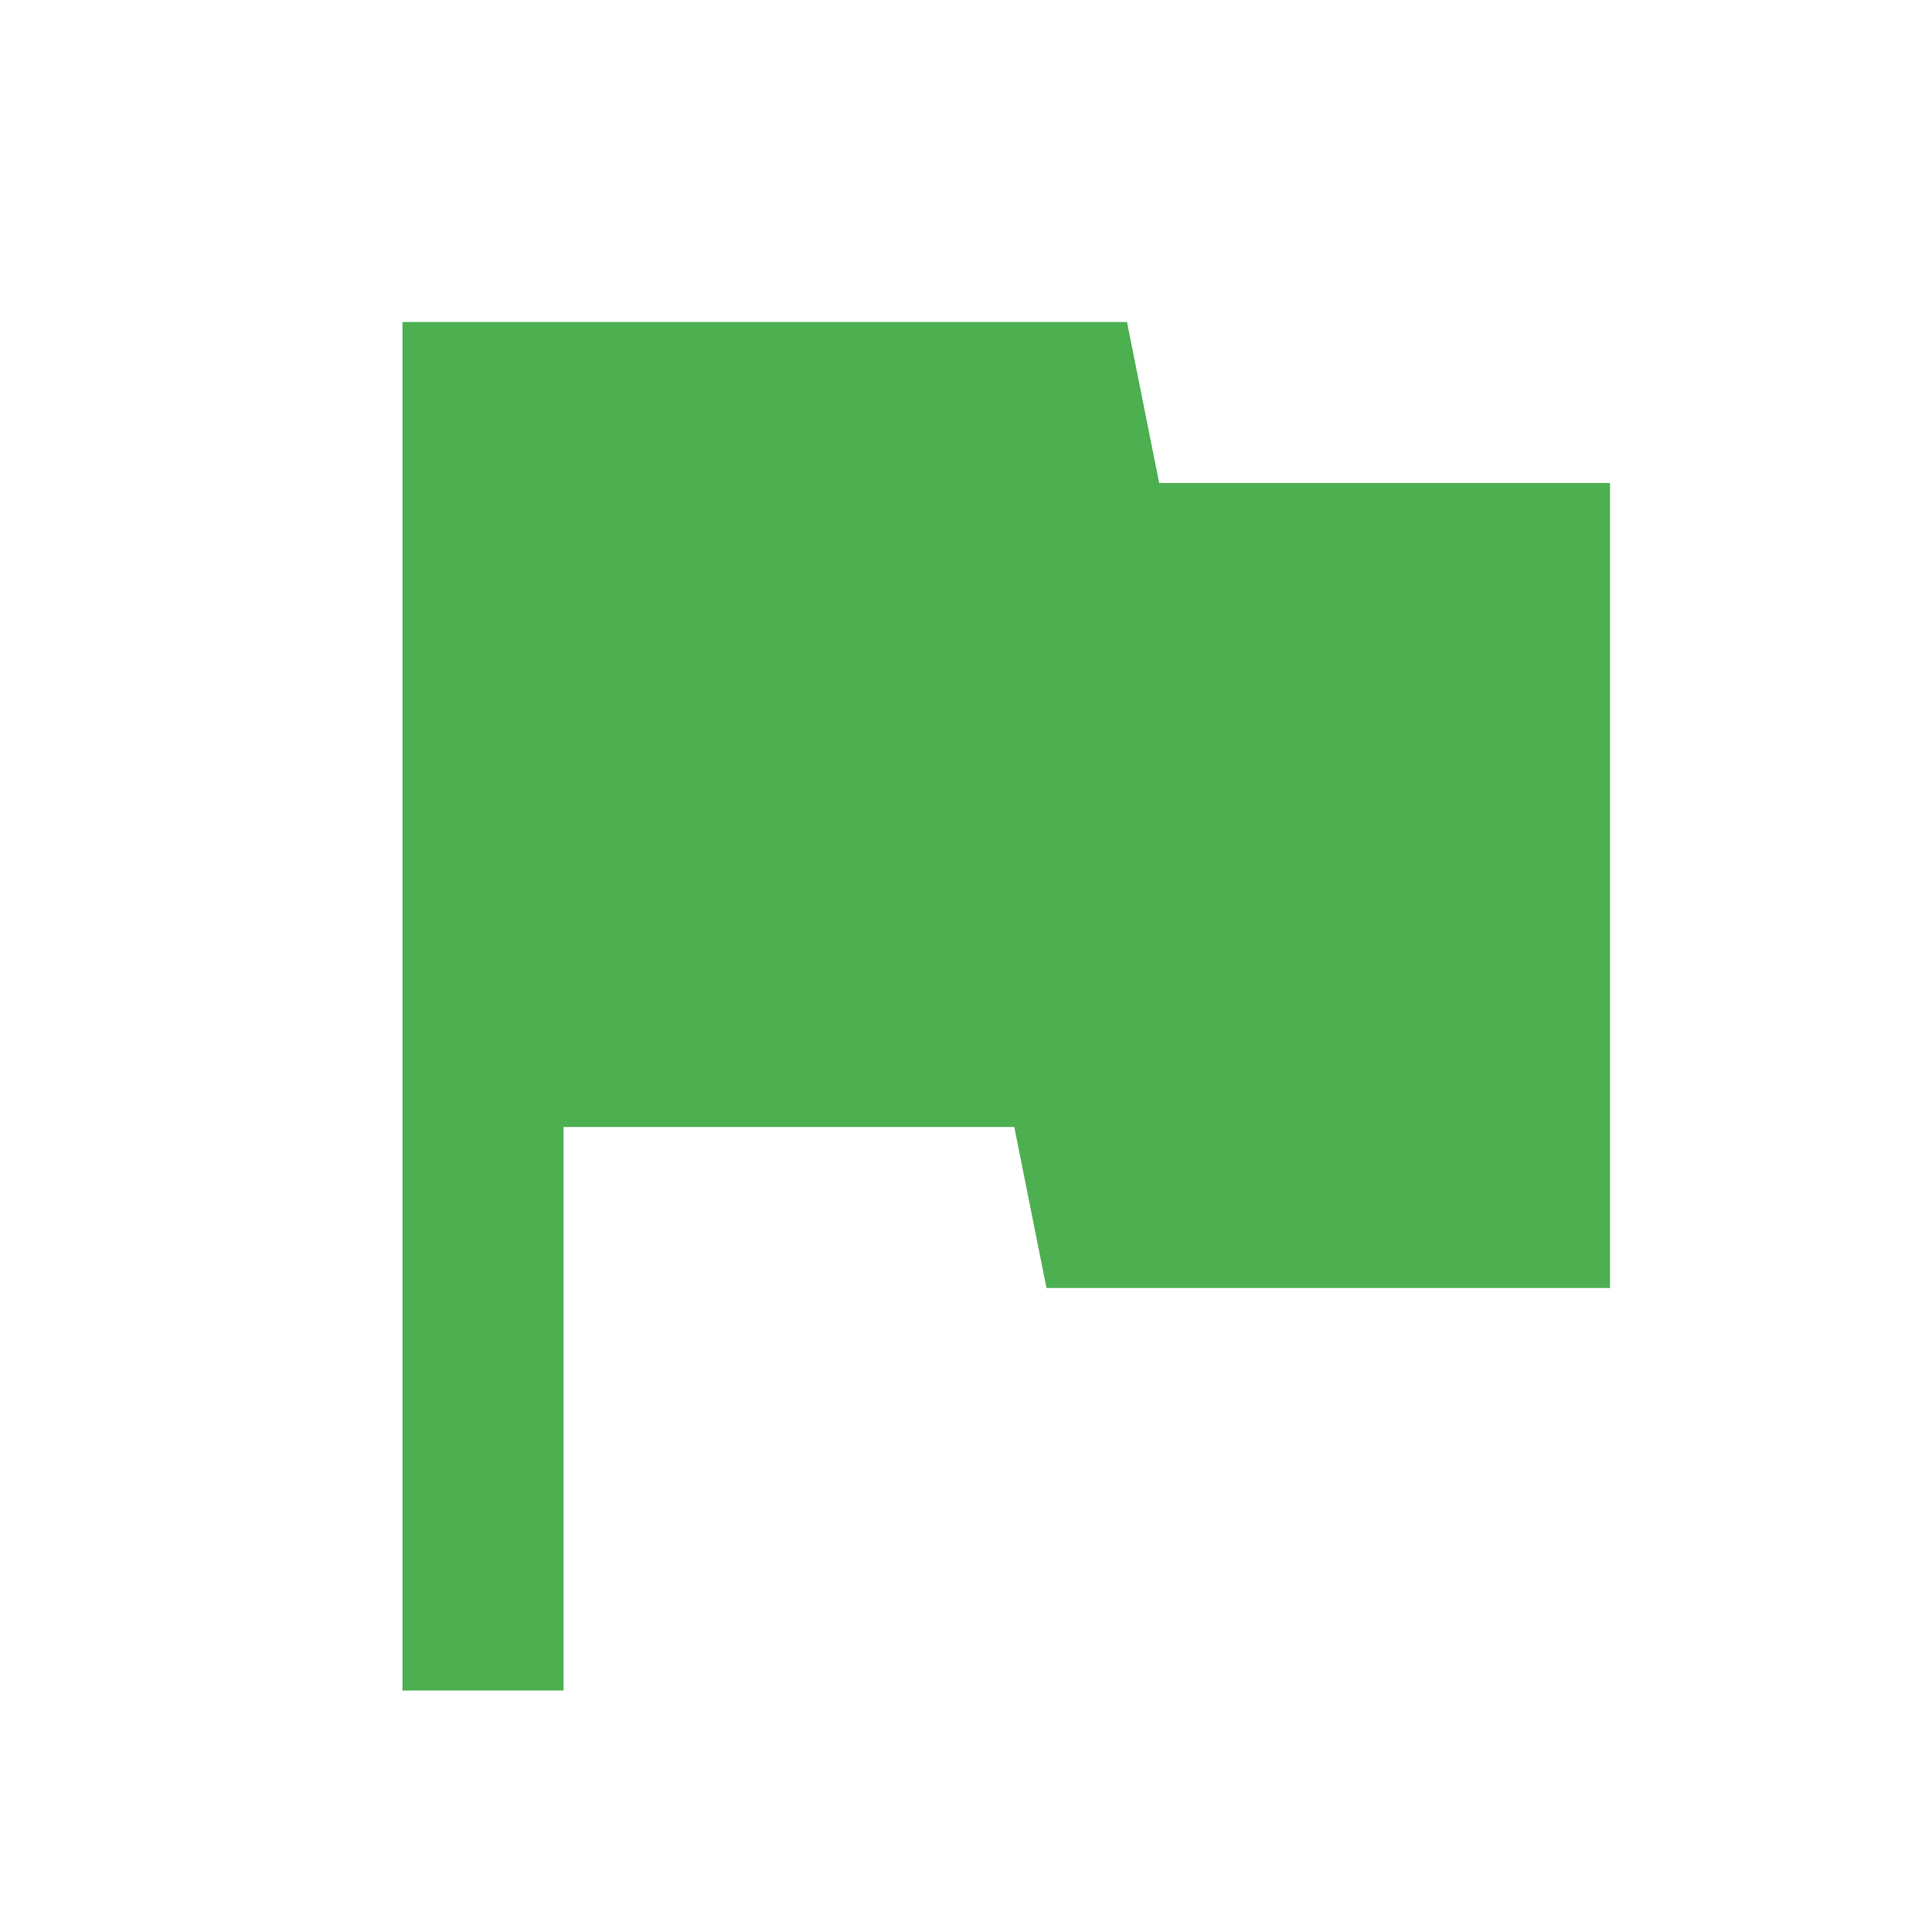
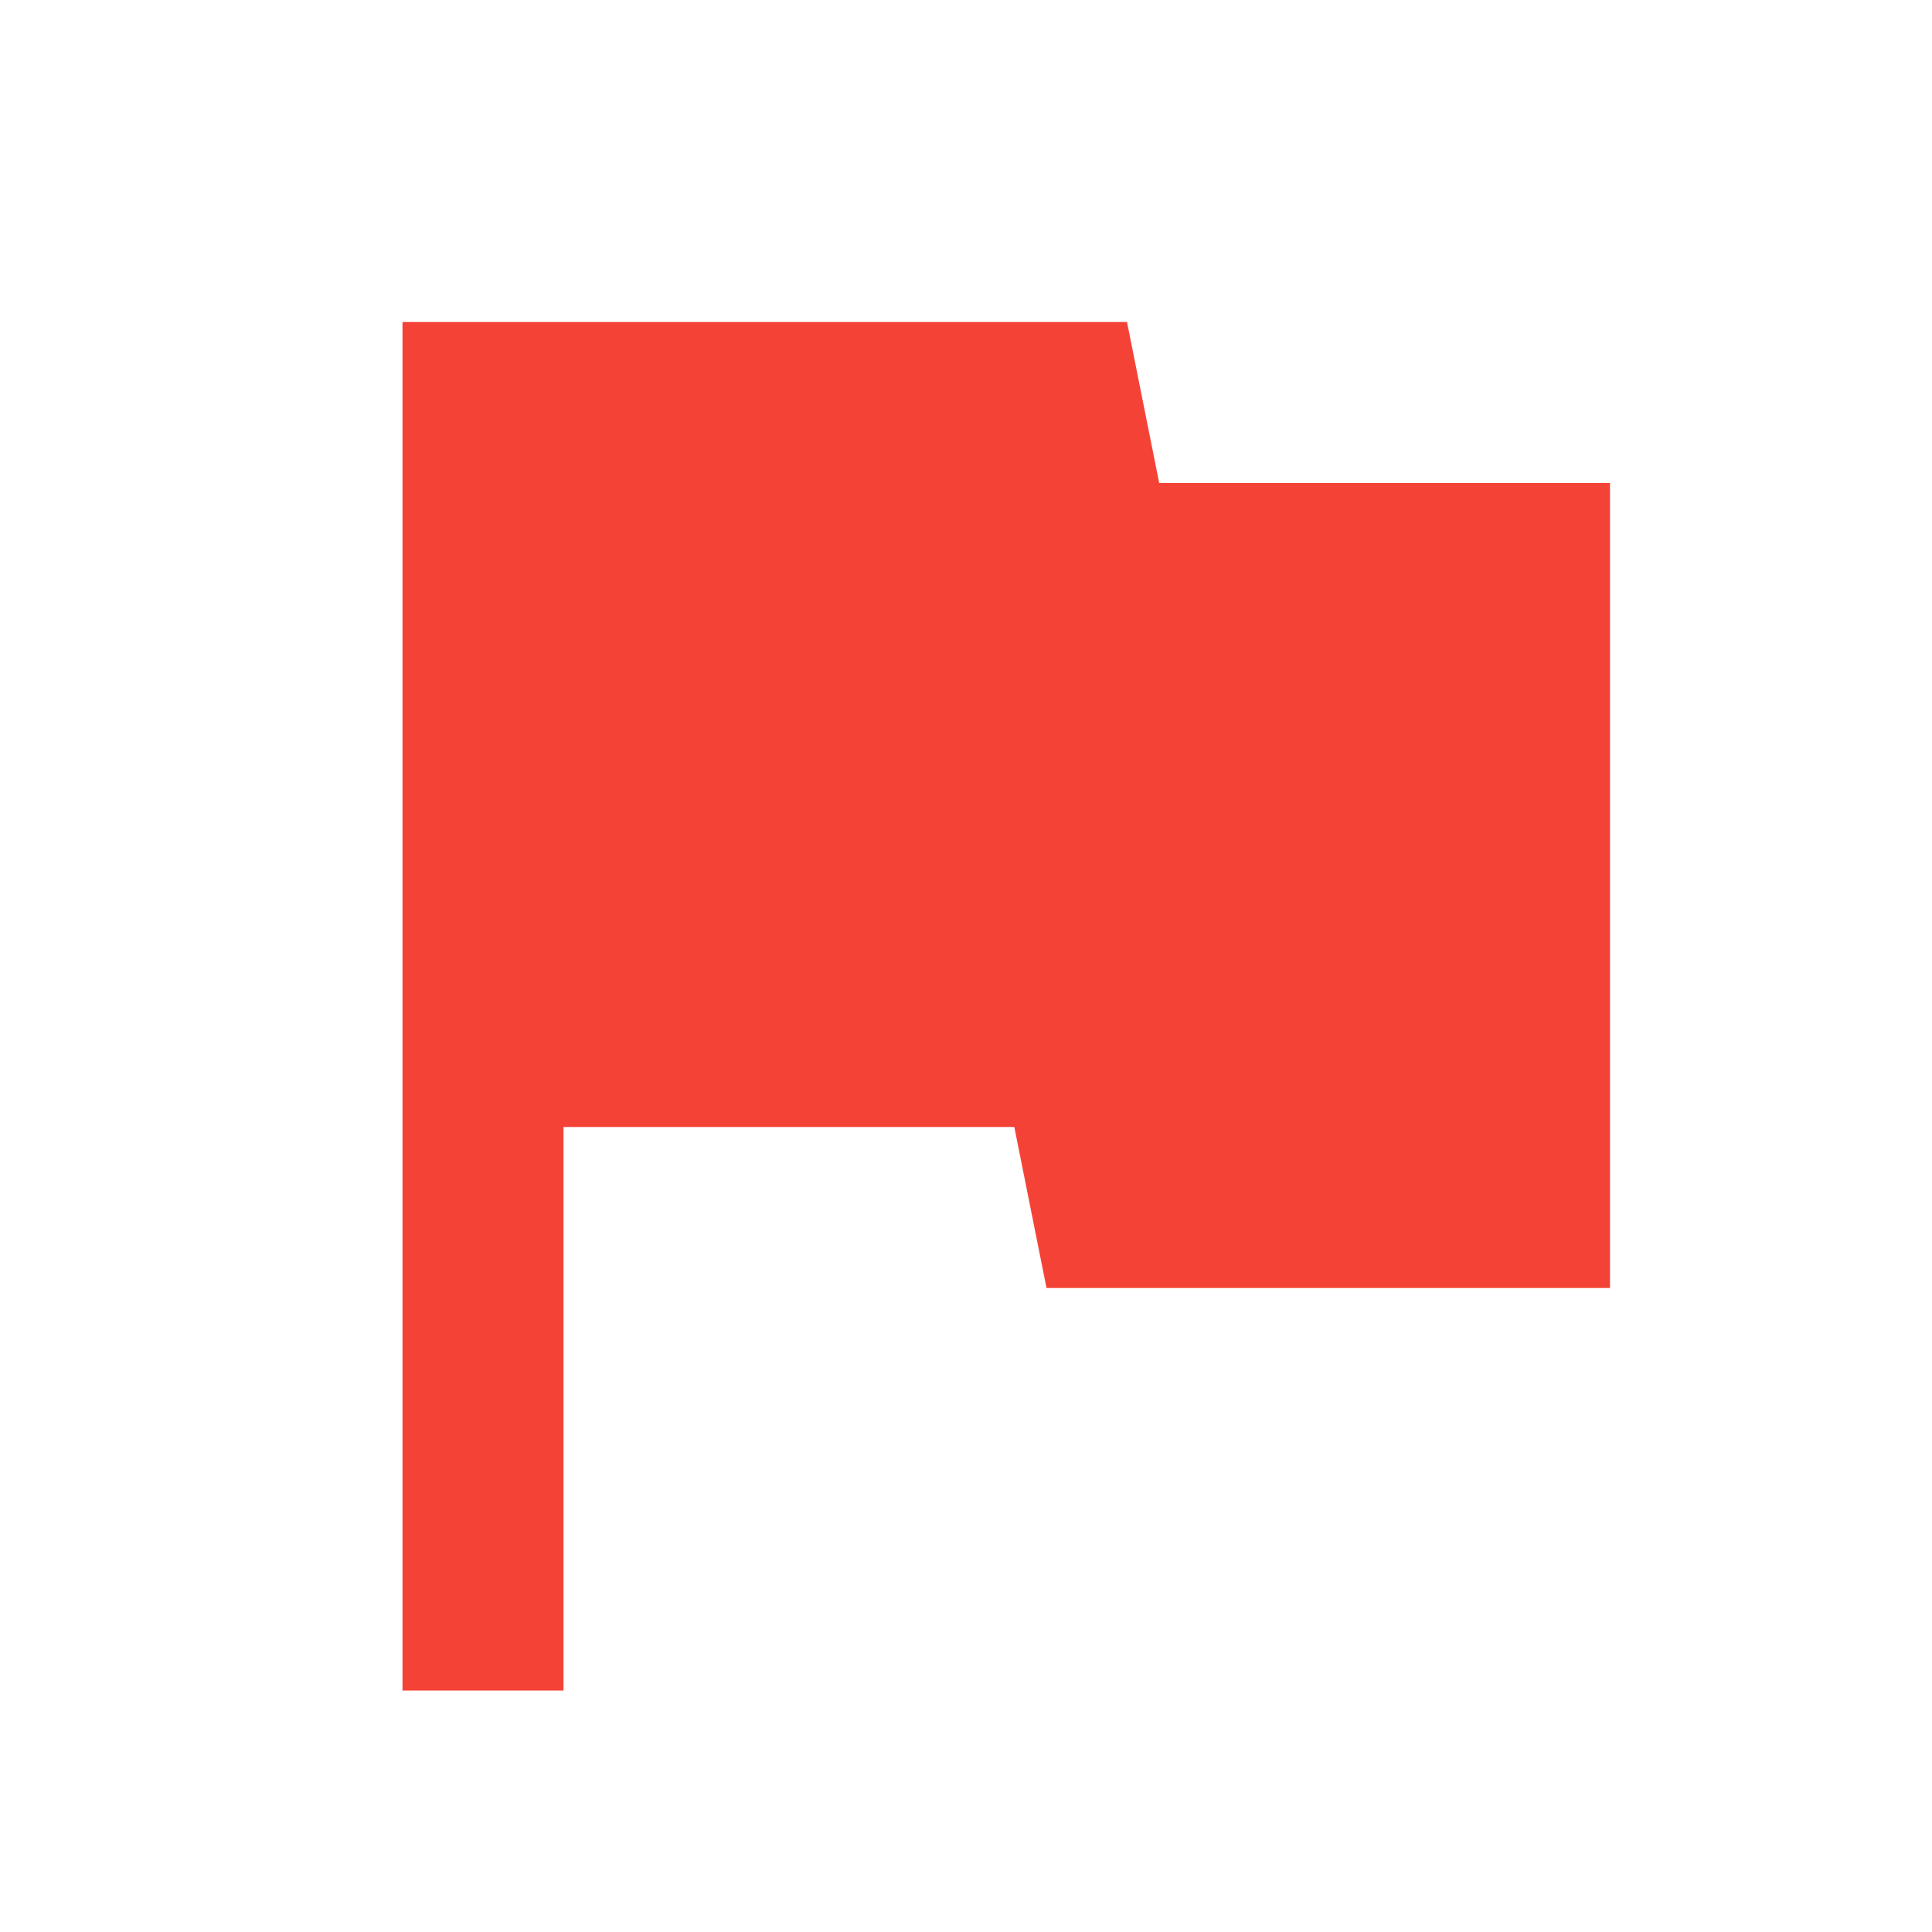
<svg xmlns="http://www.w3.org/2000/svg" version="1.1" id="Layer_1" x="0px" y="0px" width="24px" height="24px" viewBox="0 0 24 24" enable-background="new 0 0 24 24" xml:space="preserve">
-   <path fill="#4CAF50" d="M14.4,6L14,4H5v17h2v-7h5.6l0.4,2h7V6H14.4z" />
+   <path fill="#F44336" d="M14.4,6L14,4H5v17h2v-7h5.6l0.4,2h7V6H14.4z" />
</svg>
